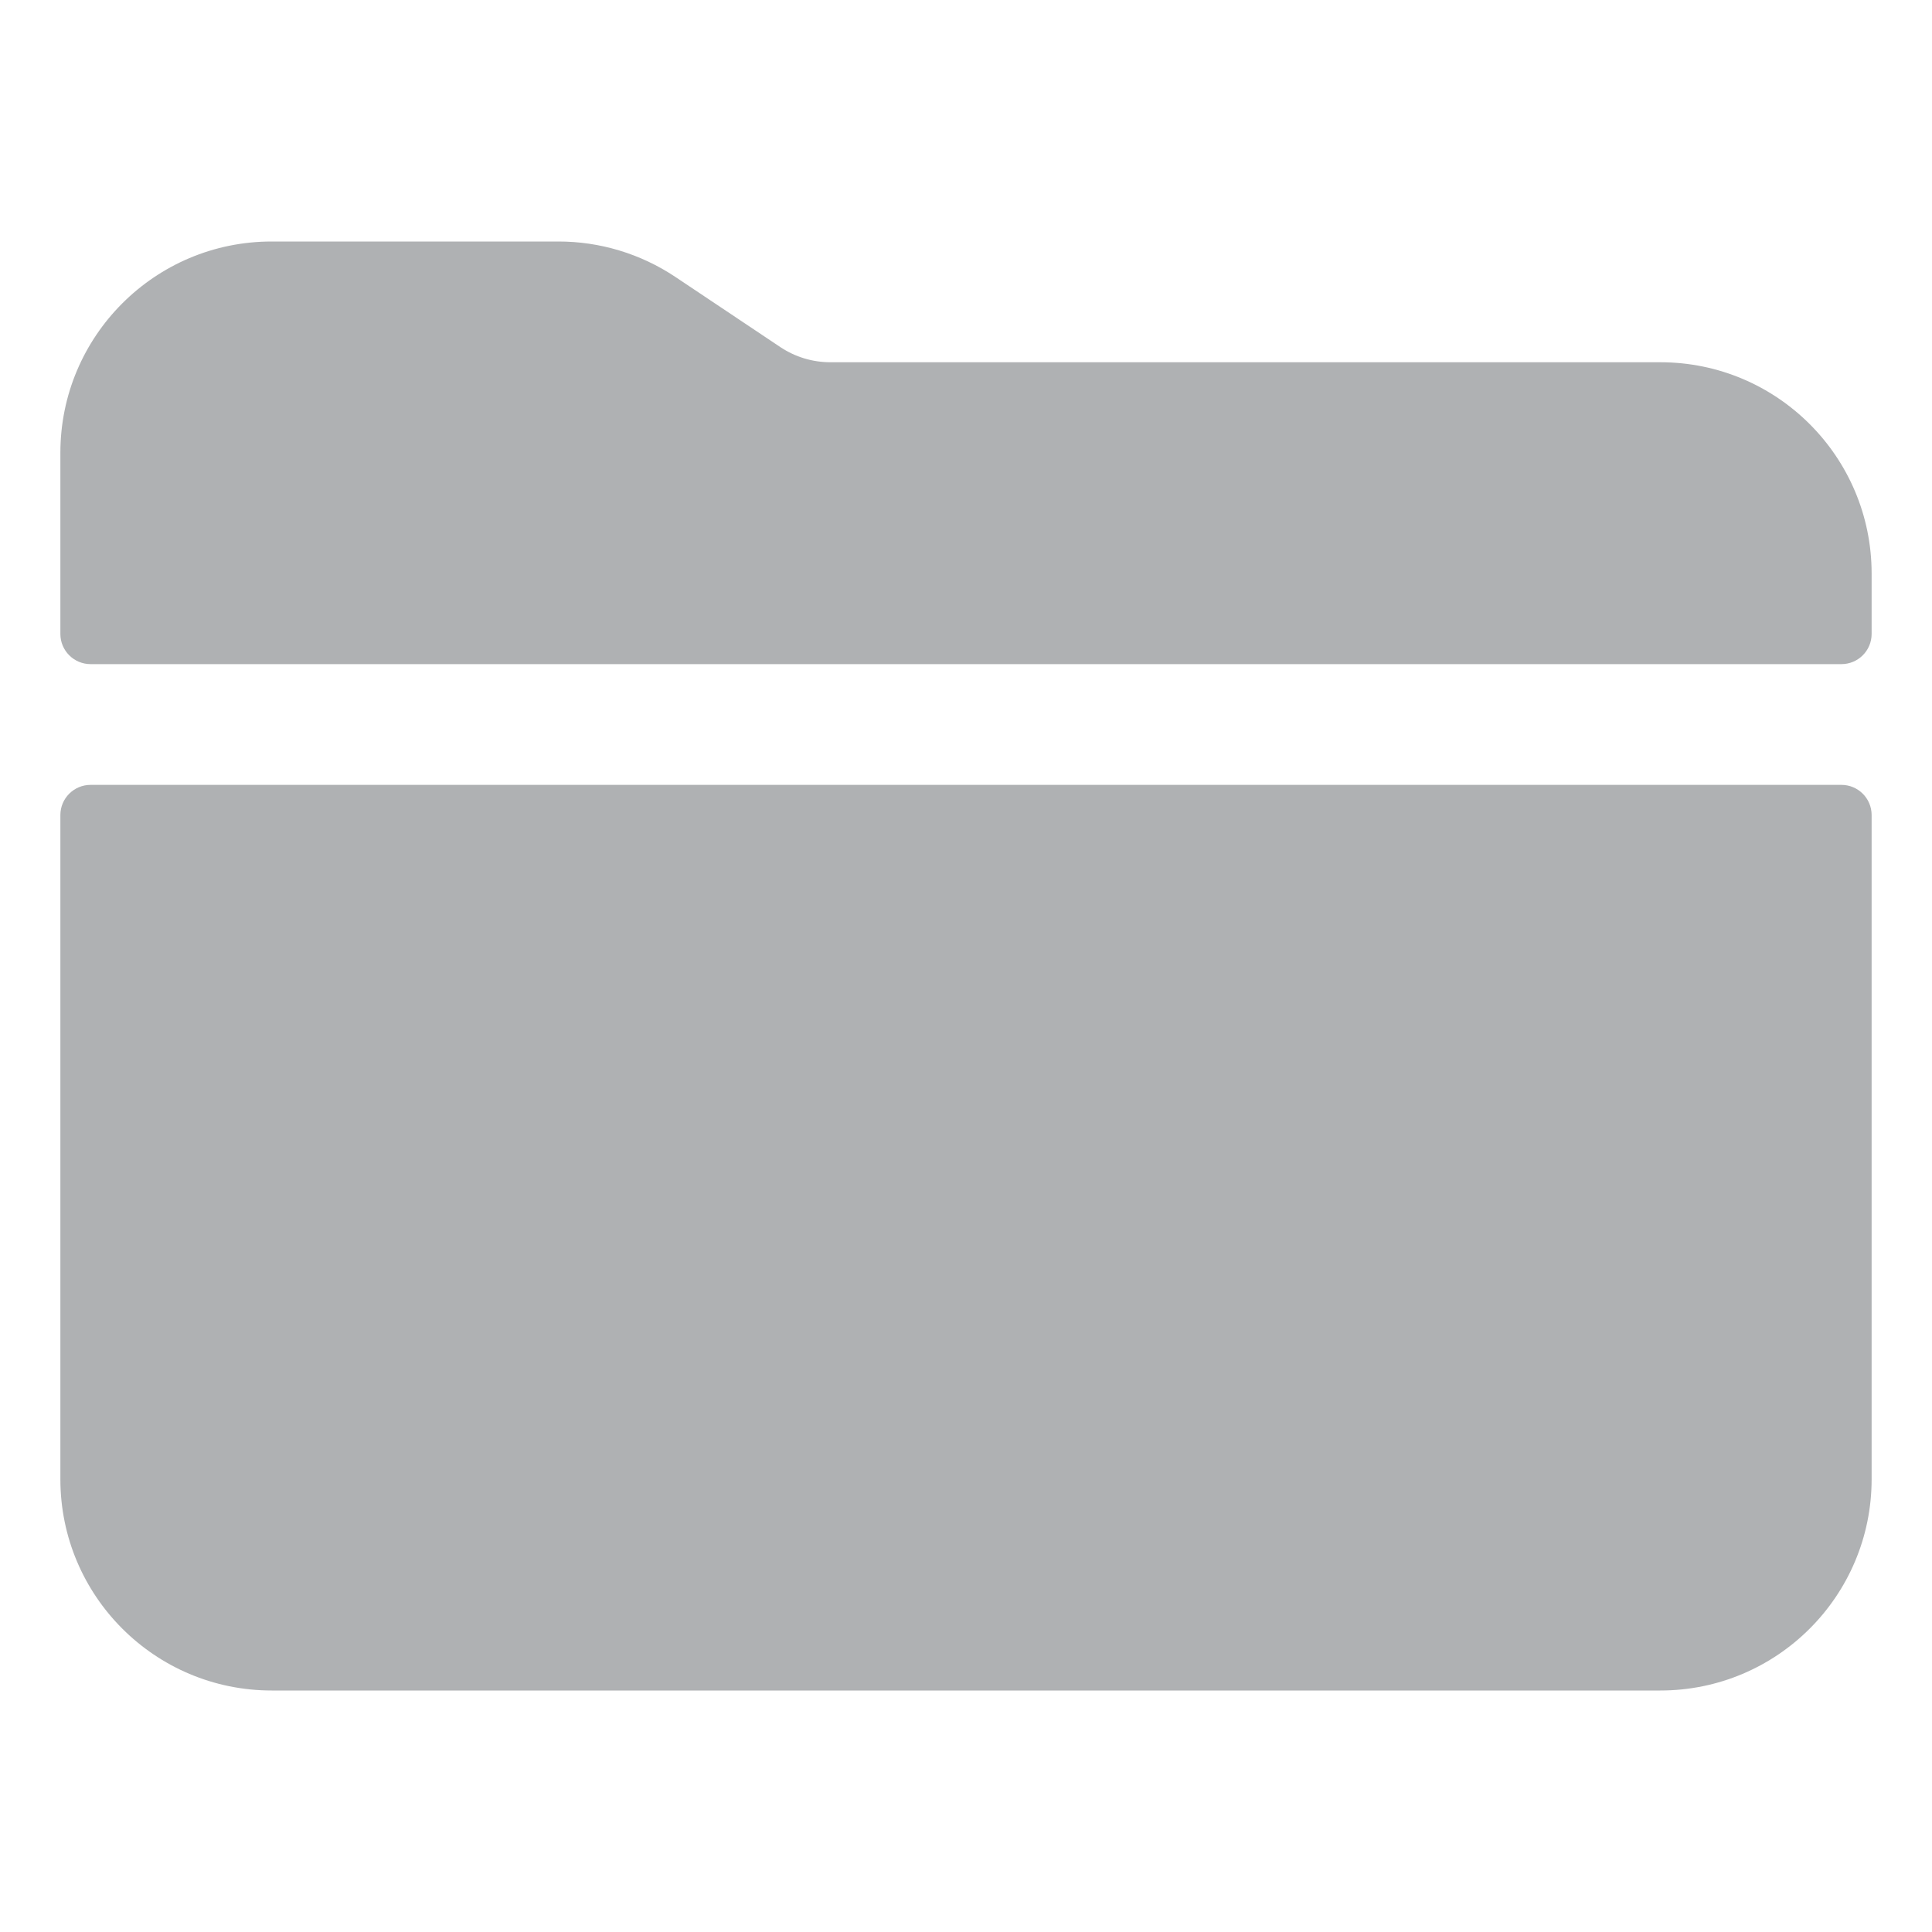
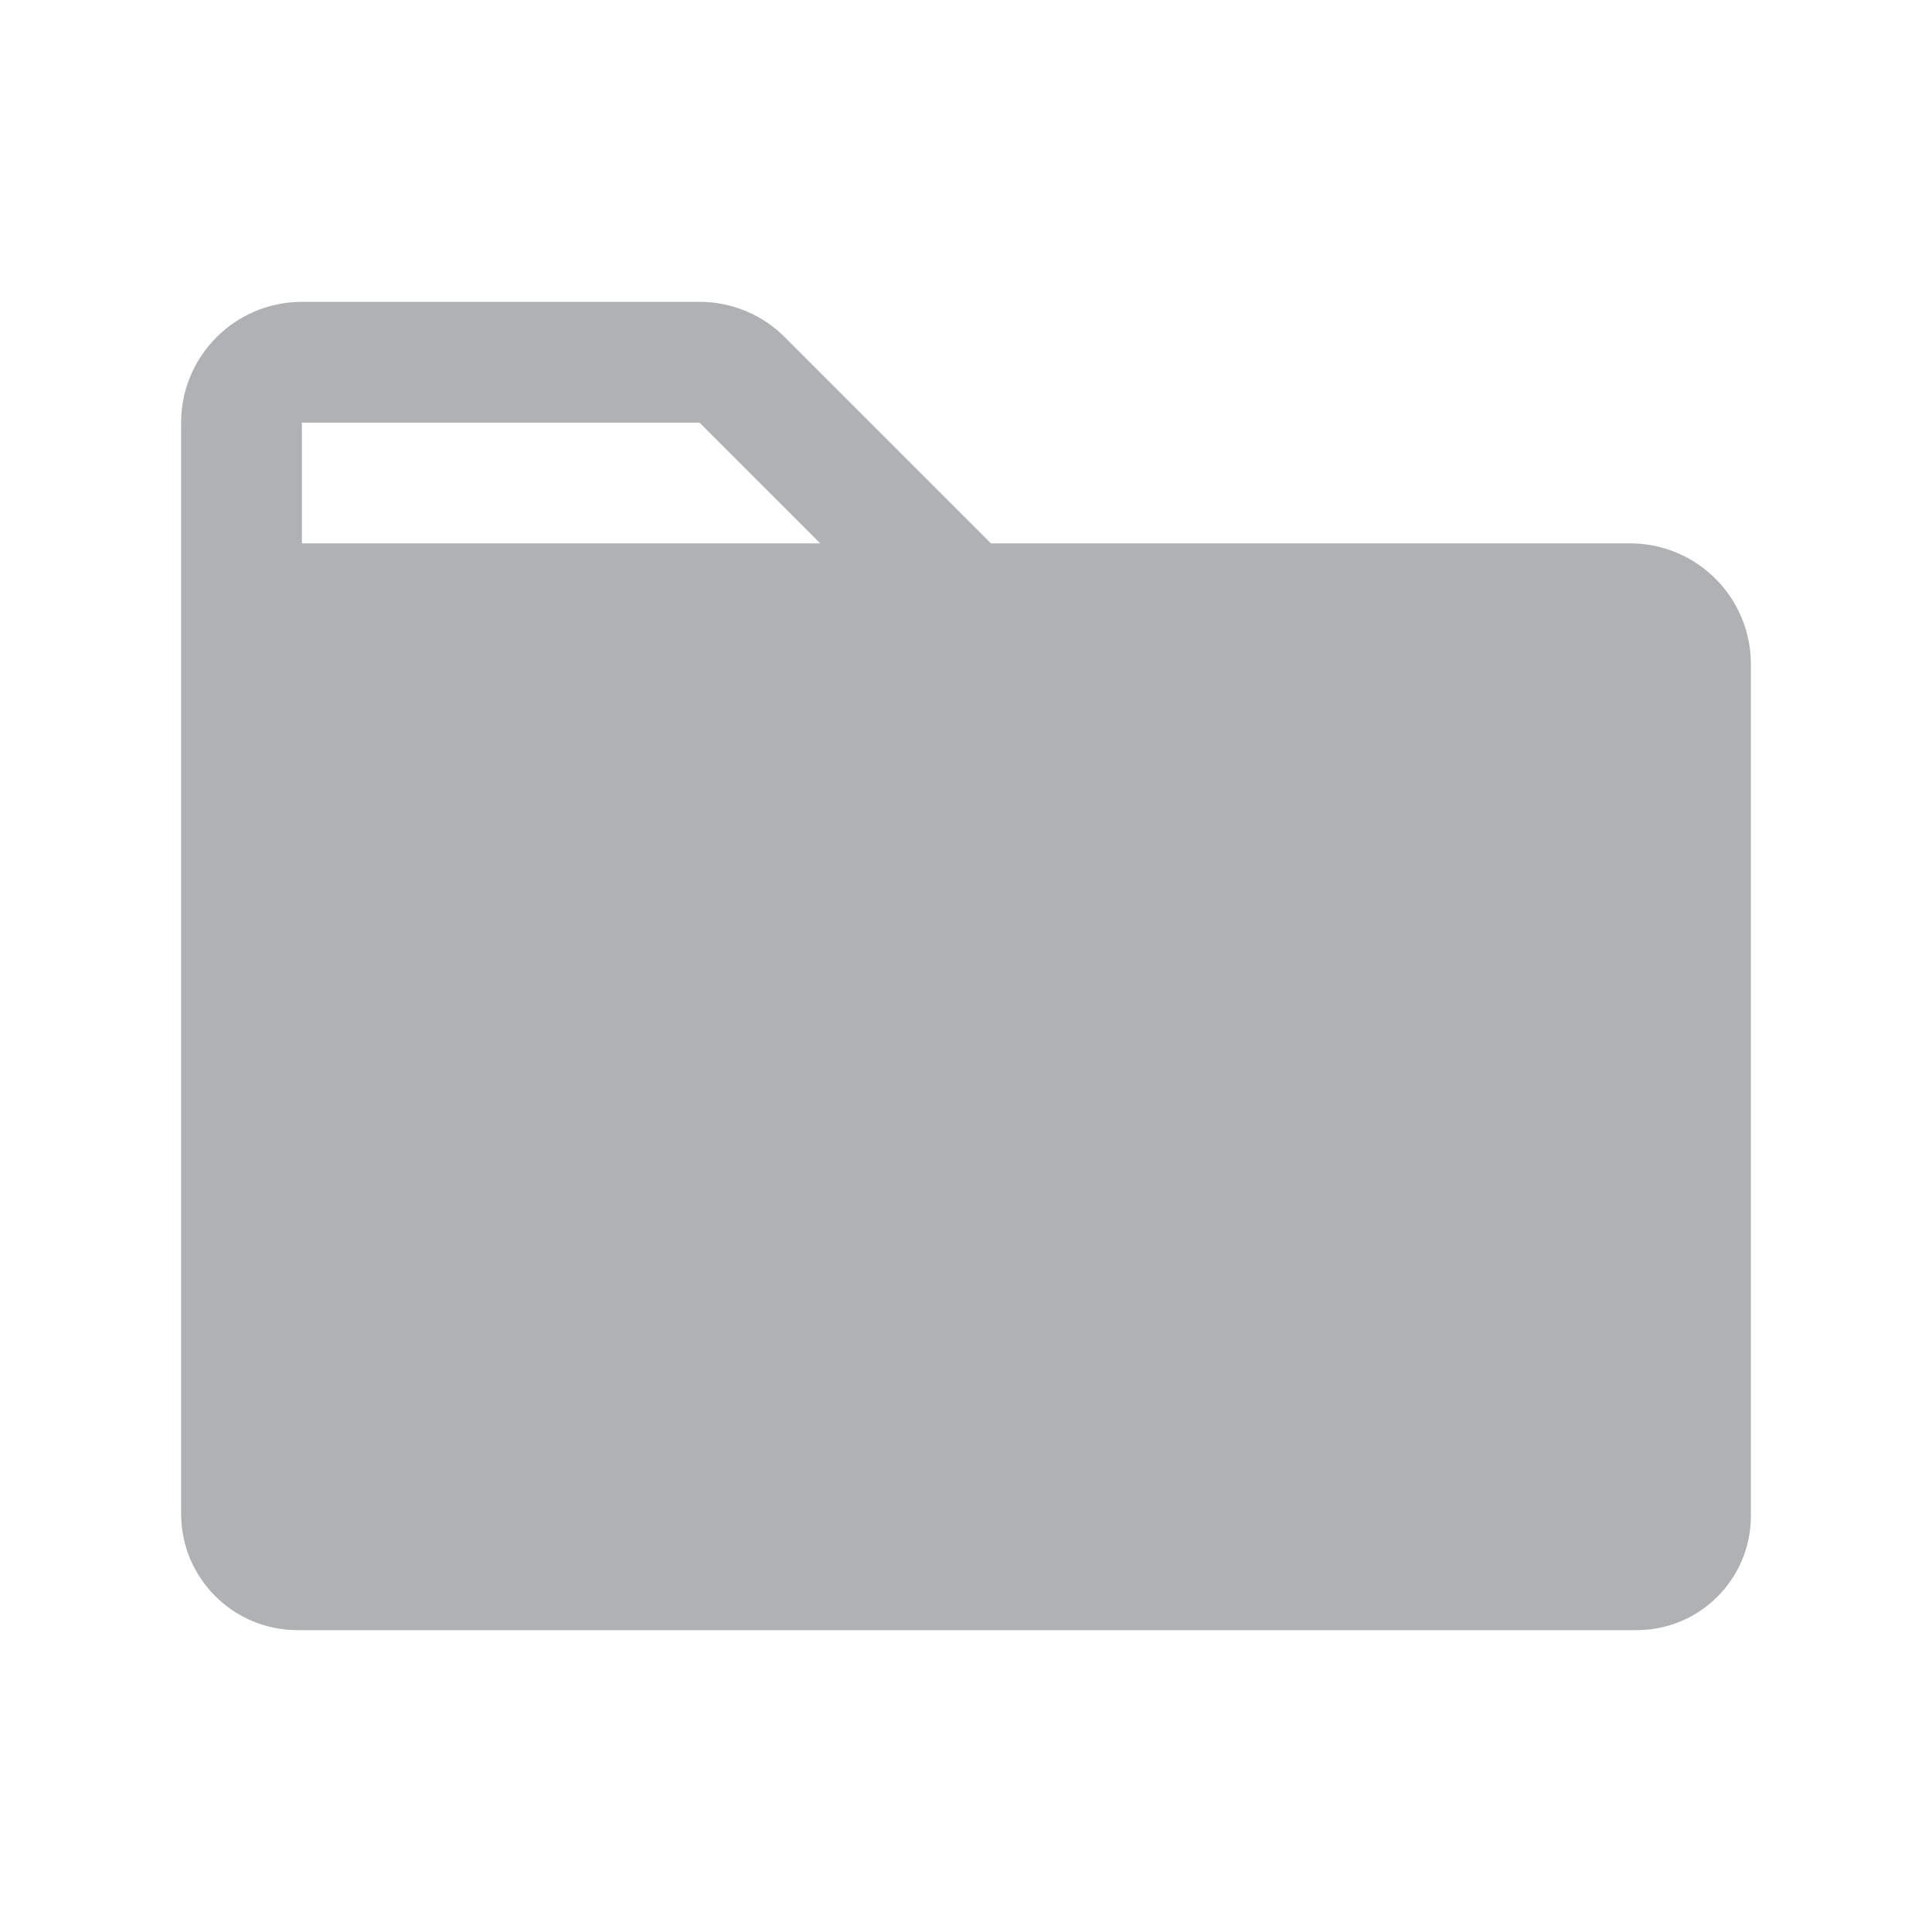
- <svg xmlns="http://www.w3.org/2000/svg" class="ionicon" viewBox="0 0 24 24" version="1.1" id="svg848" width="24" height="24">
-   <defs id="defs852" />
-   <path d="M 23.25,7.125 A 2.625,2.625 0 0 0 20.625,4.5 H 10.318 A 1.12,1.12 0 0 1 9.694,4.312 L 8.391,3.441 A 2.614,2.614 0 0 0 6.932,3 H 3.375 A 2.625,2.625 0 0 0 0.75,5.625 v 2.25 A 0.375,0.375 0 0 0 1.125,8.25 h 21.75 A 0.375,0.375 0 0 0 23.25,7.875 Z M 0.75,18.375 A 2.625,2.625 0 0 0 3.375,21 h 17.25 a 2.625,2.625 0 0 0 2.625,-2.625 v -8.25 A 0.375,0.375 0 0 0 22.875,9.75 H 1.125 A 0.375,0.375 0 0 0 0.75,10.125 Z" id="path846" style="fill:#afb1b3;fill-opacity:1;stroke-width:0.047" />
-   <rect style="fill:none;fill-rule:evenodd;stroke-width:0.097;stroke-linecap:round;stroke-linejoin:round" id="rect918" width="24" height="24" x="-8.880805e-15" y="7.2386541e-14" />
+ <svg xmlns="http://www.w3.org/2000/svg" width="24" height="24" fill="#afb1b3" viewBox="0 0 256 256">
+   <path d="M216,72H131.31L104,44.69A15.88,15.88,0,0,0,92.69,40H40A16,16,0,0,0,24,56V200.62A15.41,15.41,0,0,0,39.39,216h177.5A15.13,15.13,0,0,0,232,200.89V88A16,16,0,0,0,216,72ZM40,56H92.69l16,16H40Z" />
</svg>
